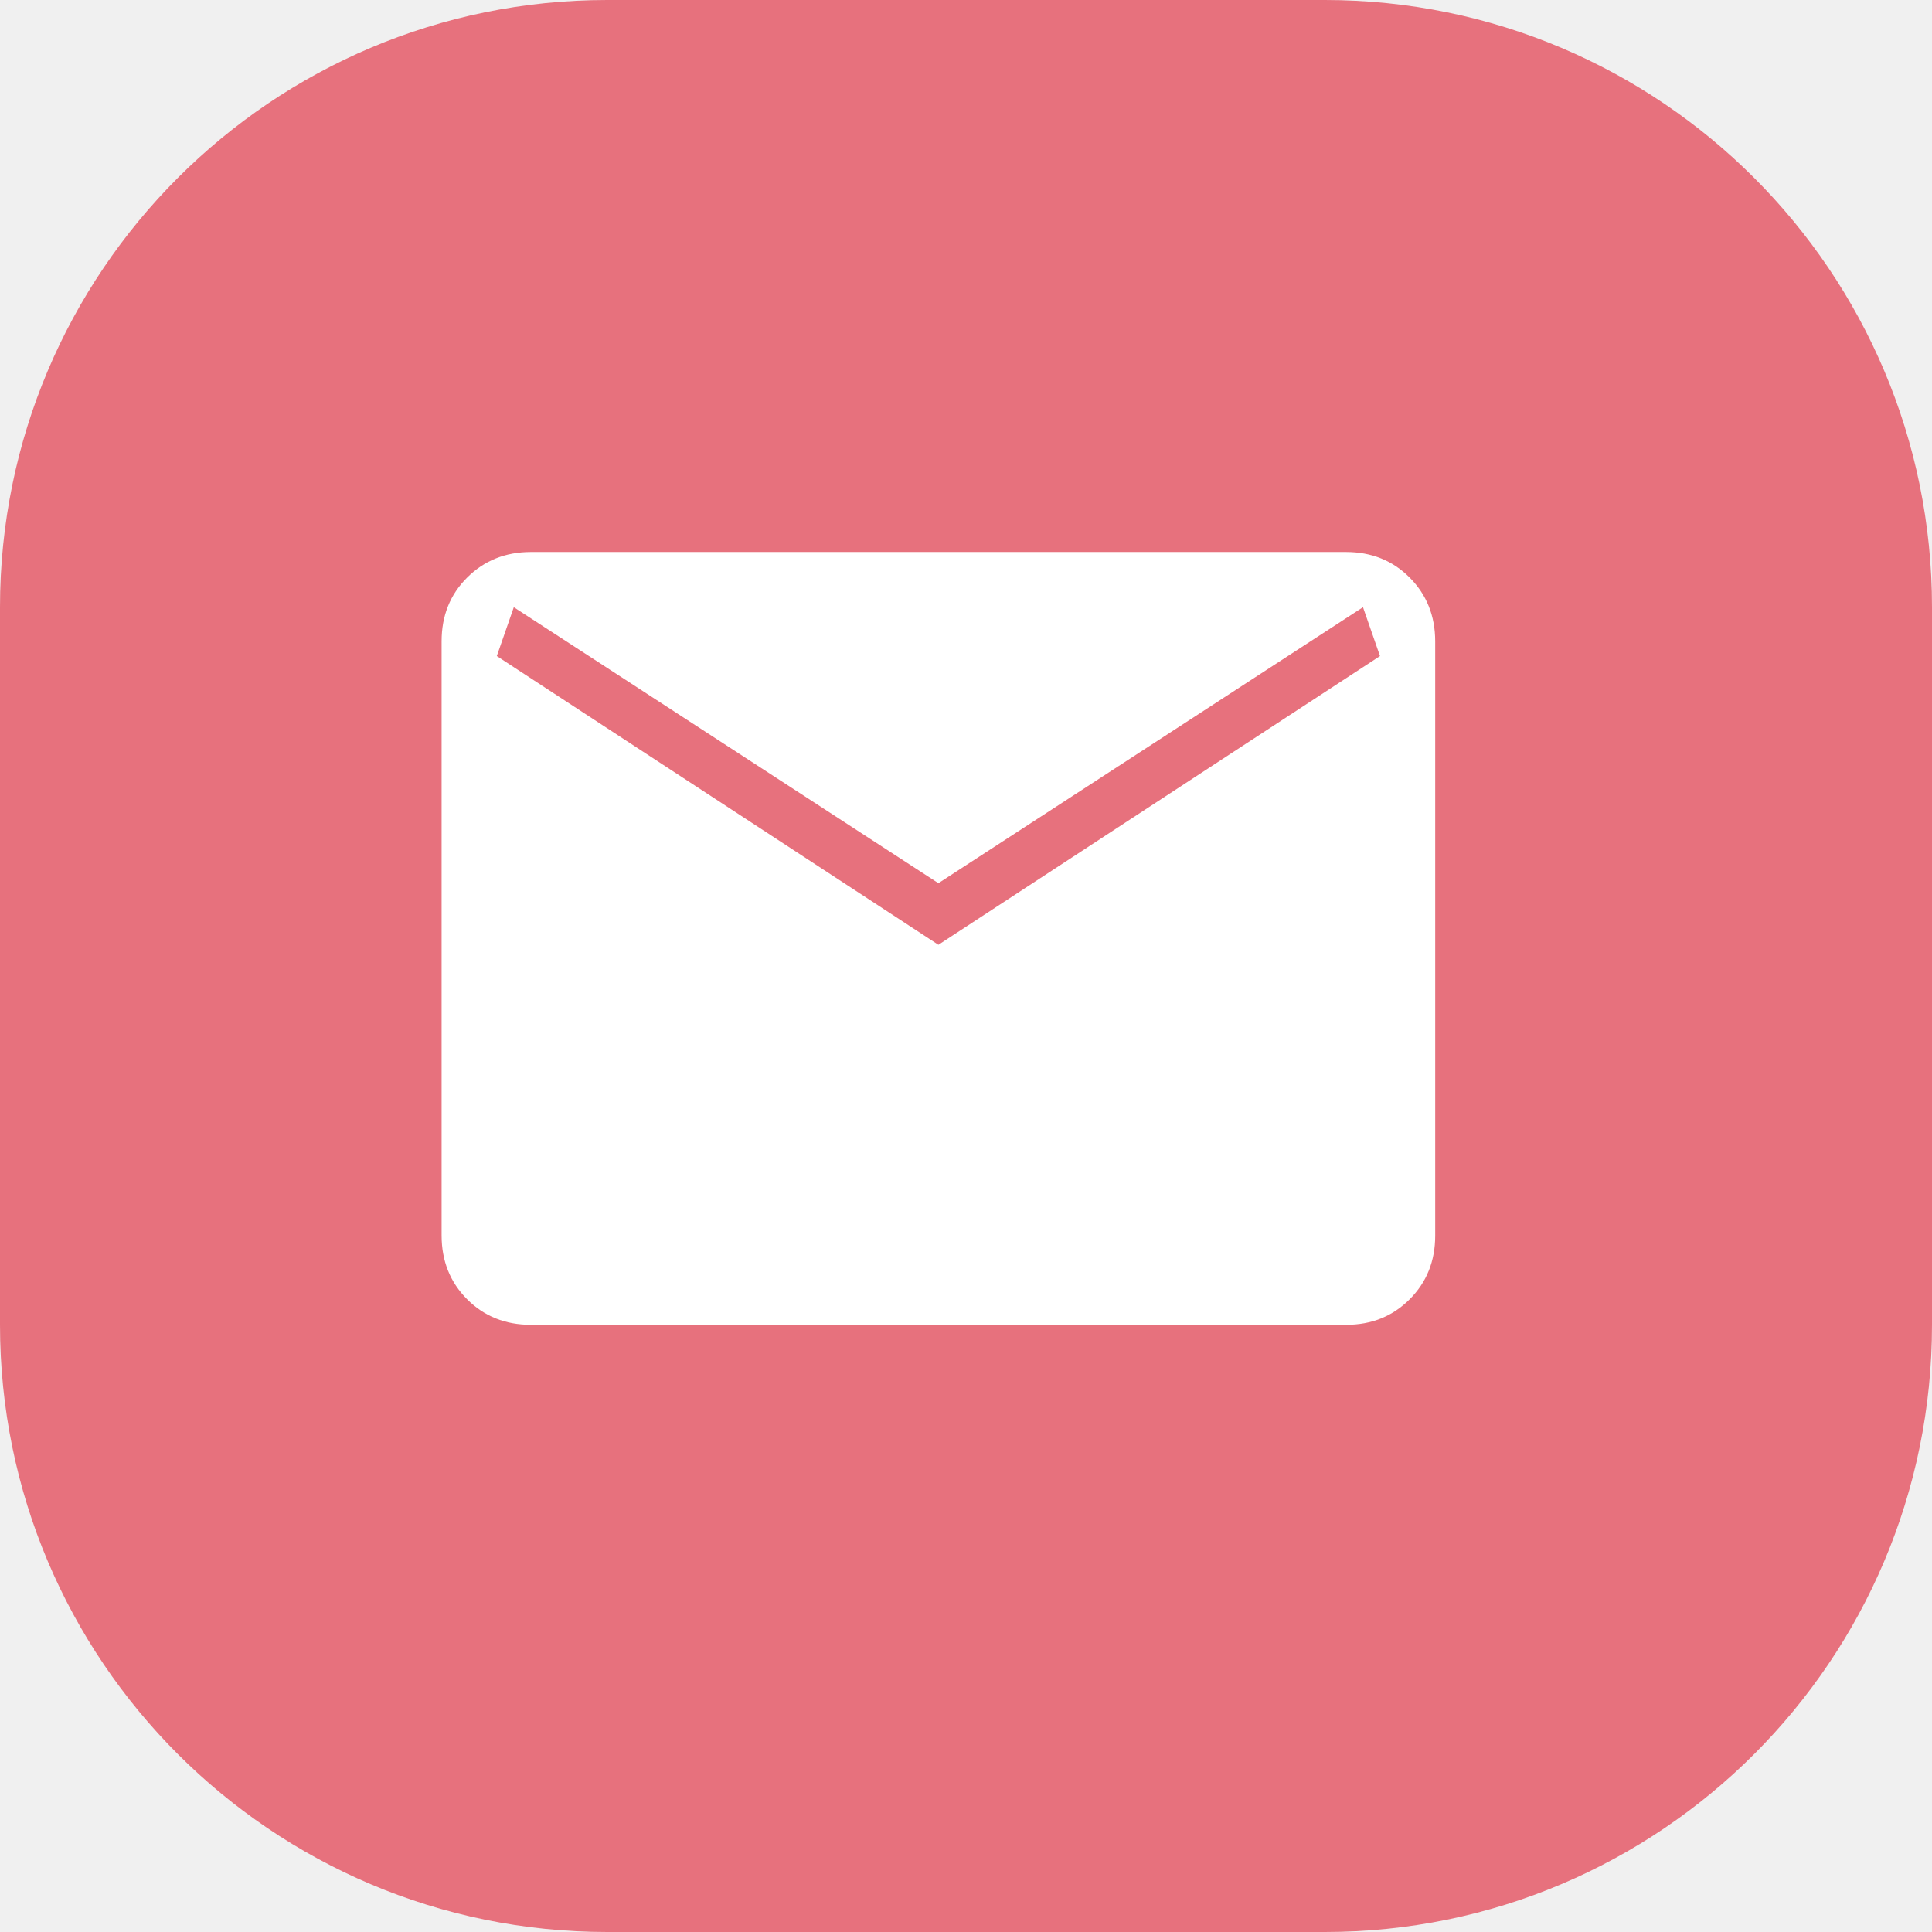
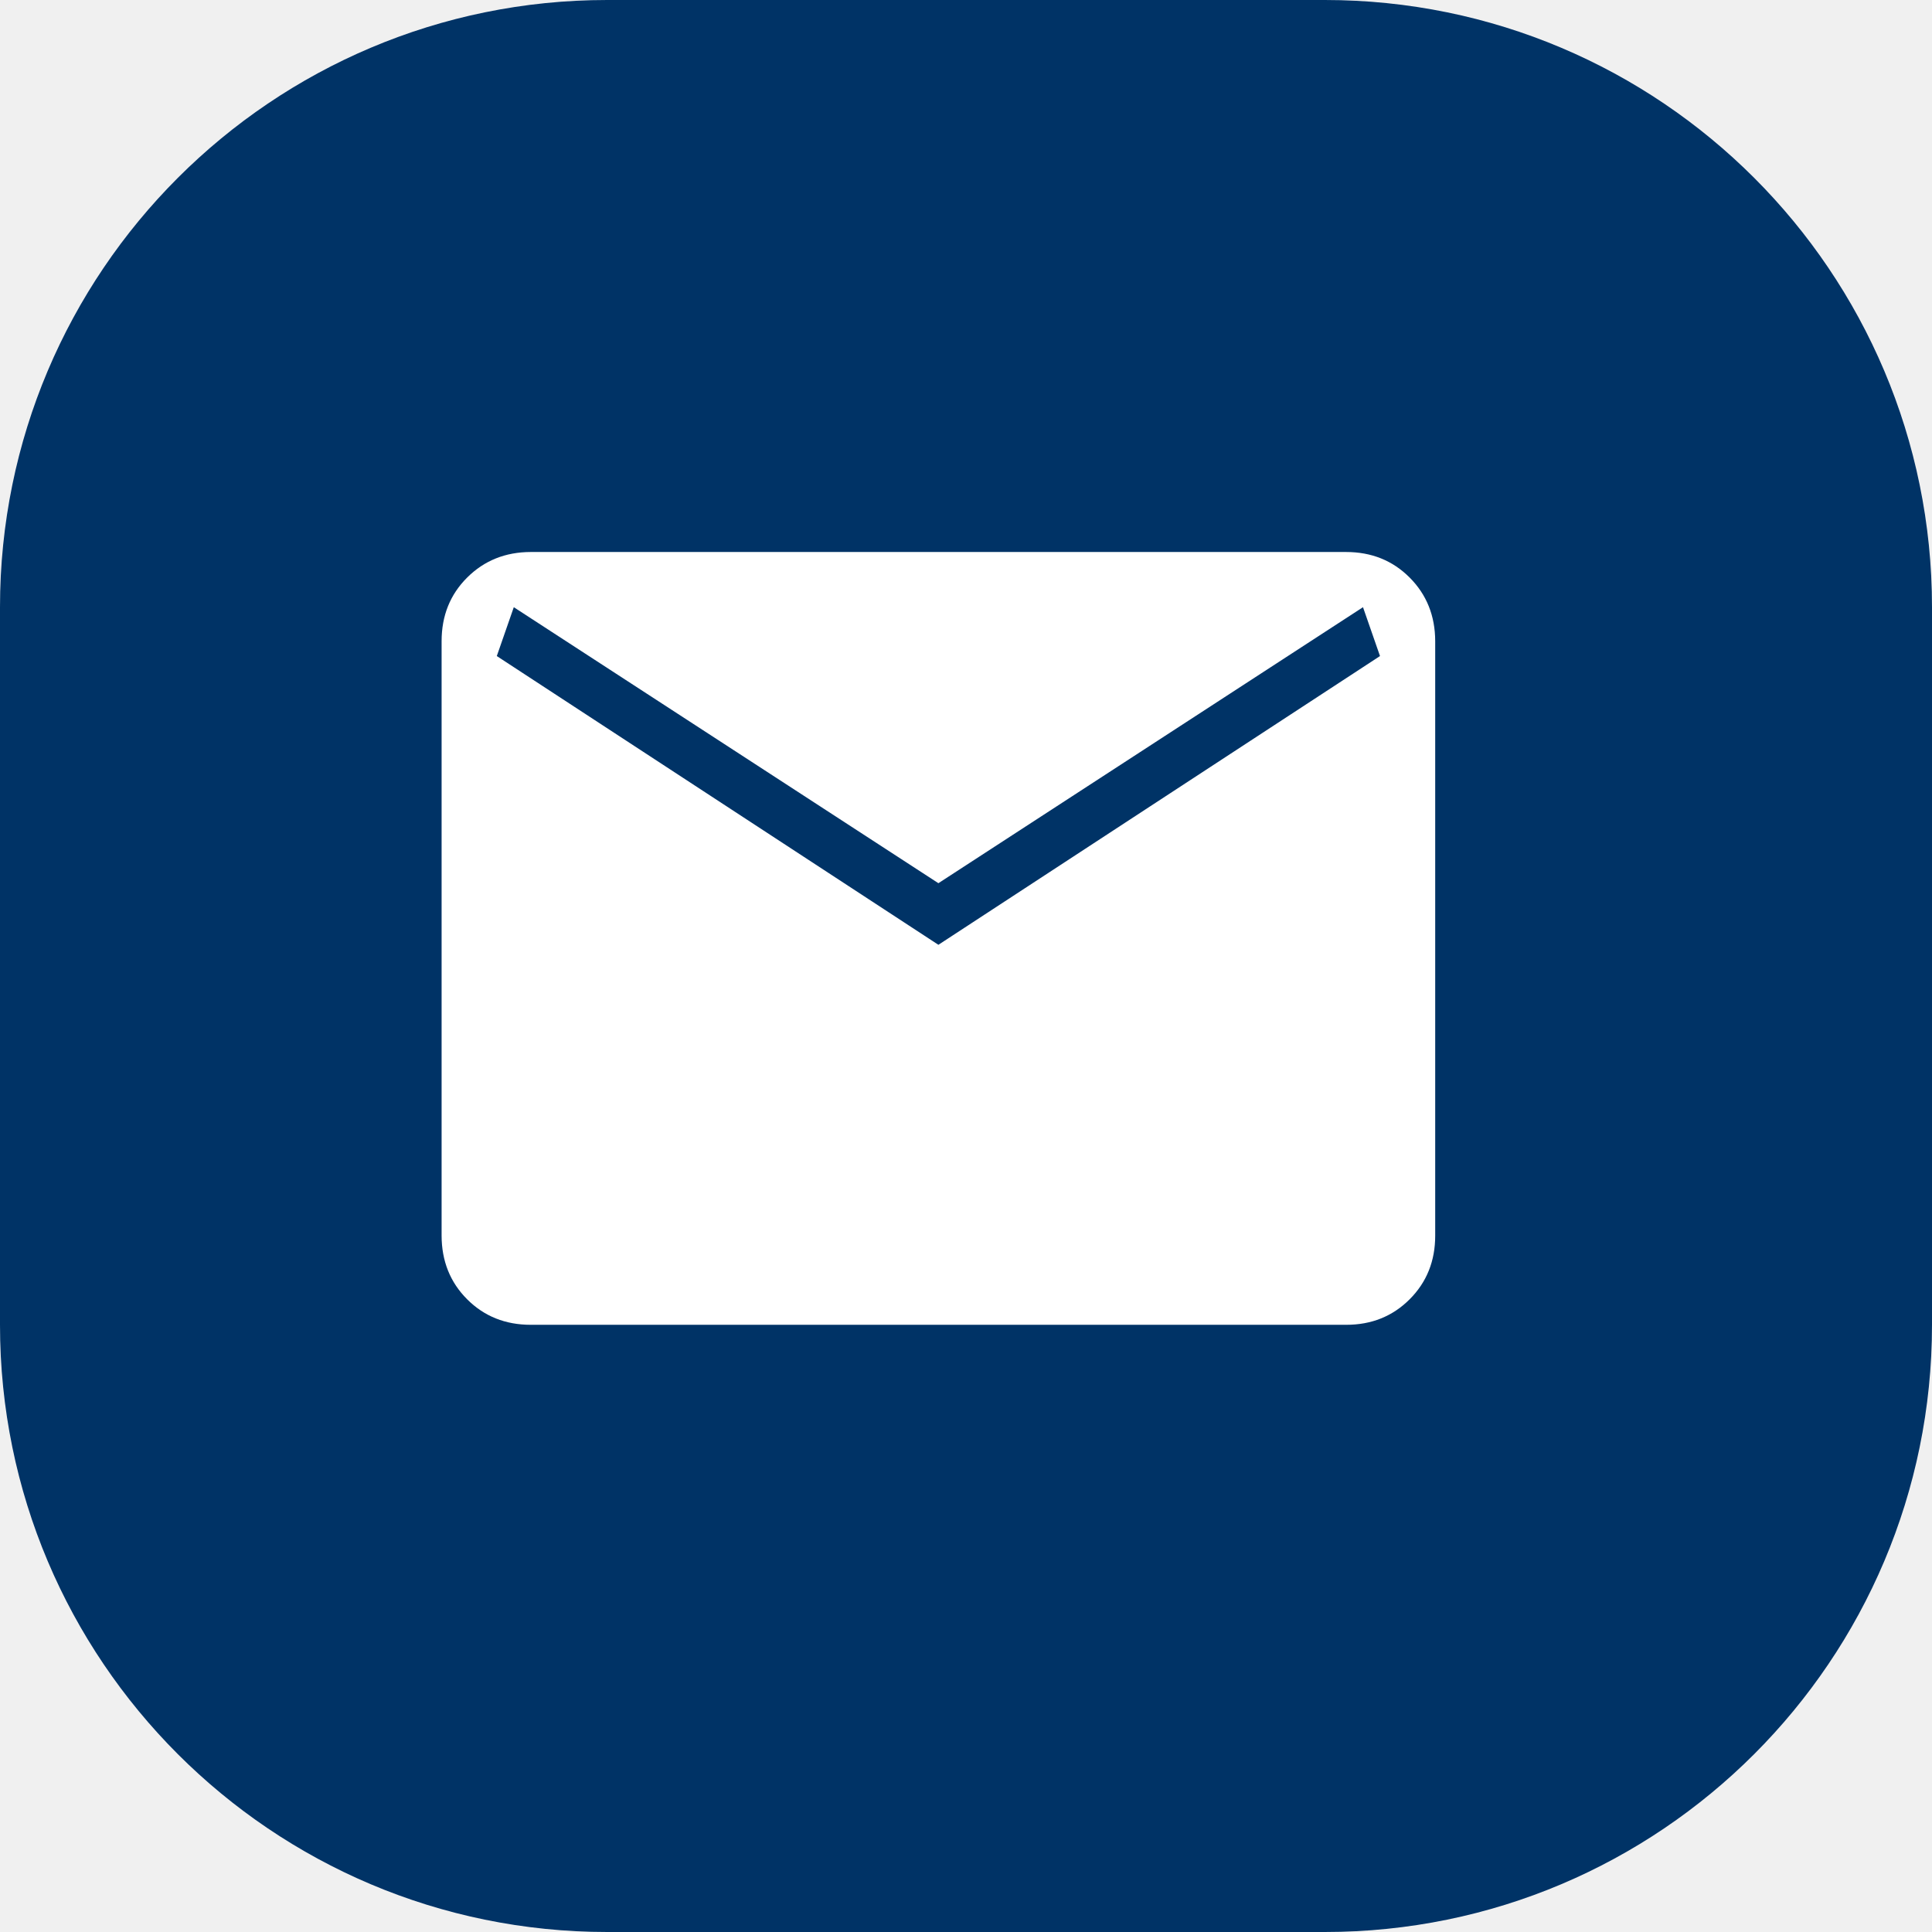
<svg xmlns="http://www.w3.org/2000/svg" width="35" height="35" viewBox="0 0 35 35" fill="none">
-   <rect width="35" height="35" rx="11" fill="#E7717D" />
+   <rect width="35" height="35" rx="11" fill="rgba(0, 51, 102, 1)" />
  <path d="M9.616 24C9.155 24 8.771 23.846 8.463 23.538C8.155 23.23 8.001 22.845 8 22.384V11.616C8 11.155 8.154 10.771 8.463 10.463C8.772 10.155 9.156 10.001 9.615 10H24.385C24.845 10 25.229 10.154 25.537 10.463C25.845 10.772 25.999 11.156 26 11.616V22.385C26 22.845 25.846 23.229 25.537 23.538C25.228 23.847 24.844 24.001 24.385 24H9.616ZM17 17.116L25 11.885L24.692 11L17 16L9.308 11L9 11.885L17 17.116Z" fill="white" />
</svg>
